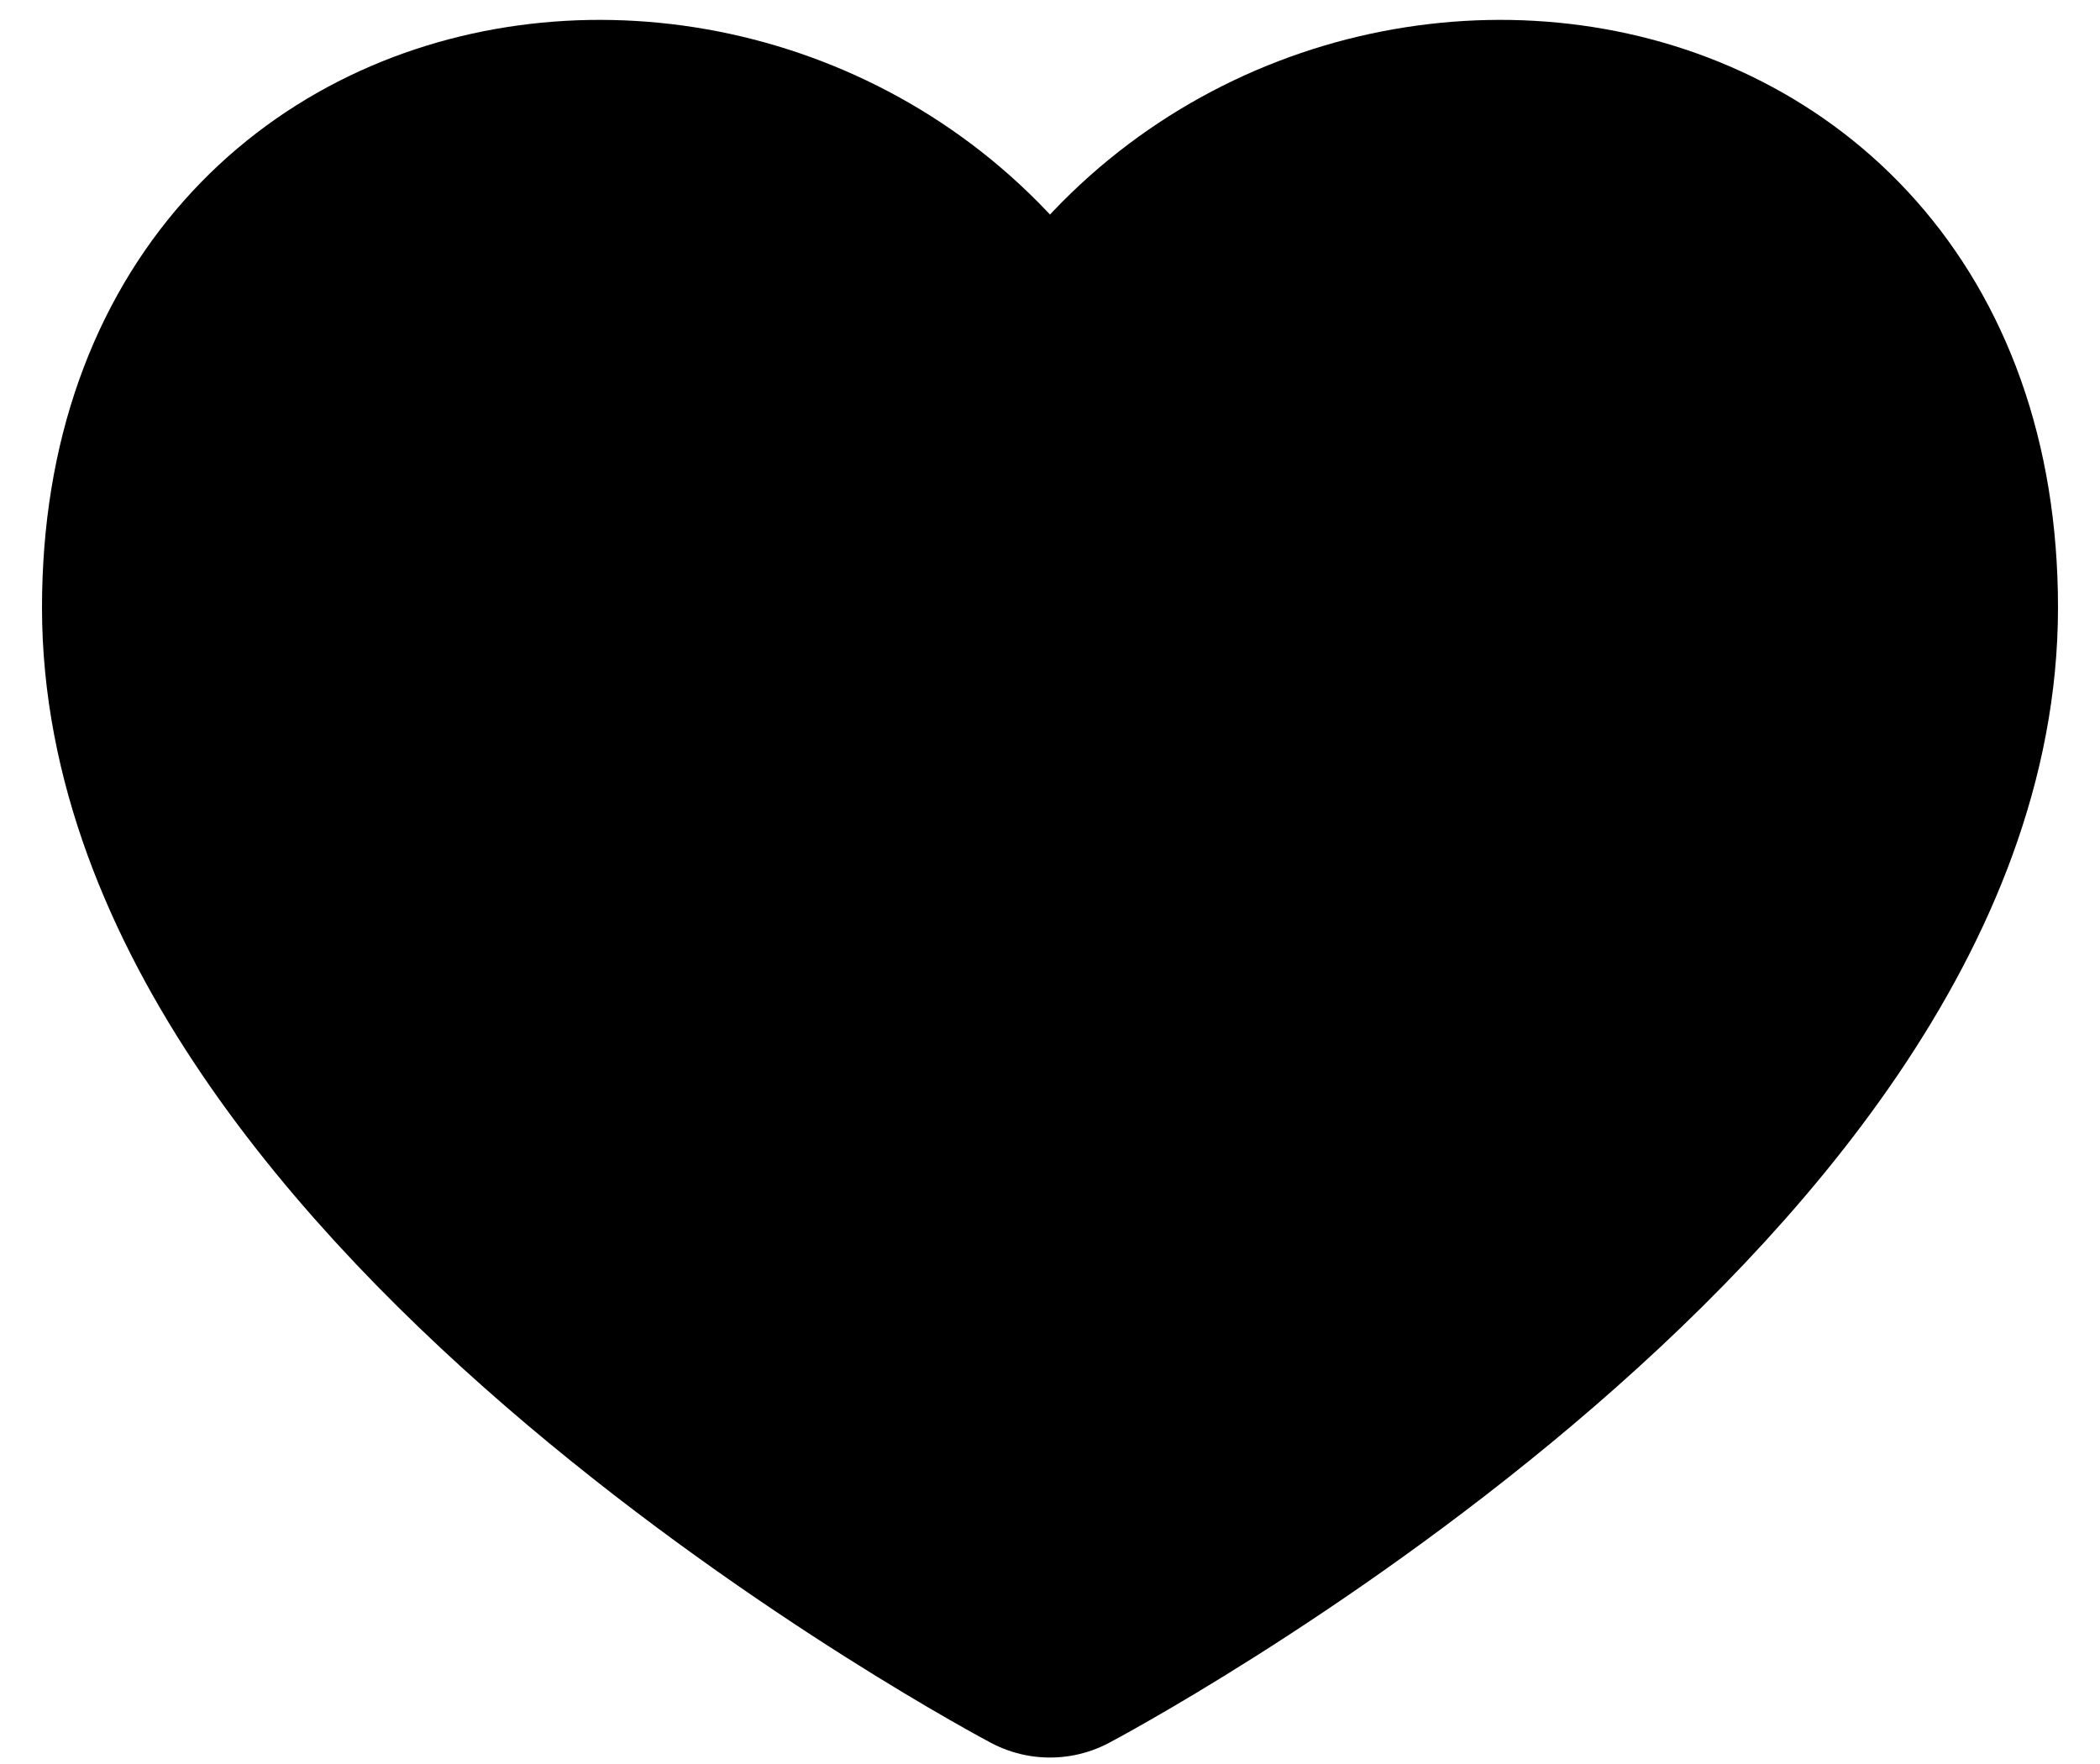
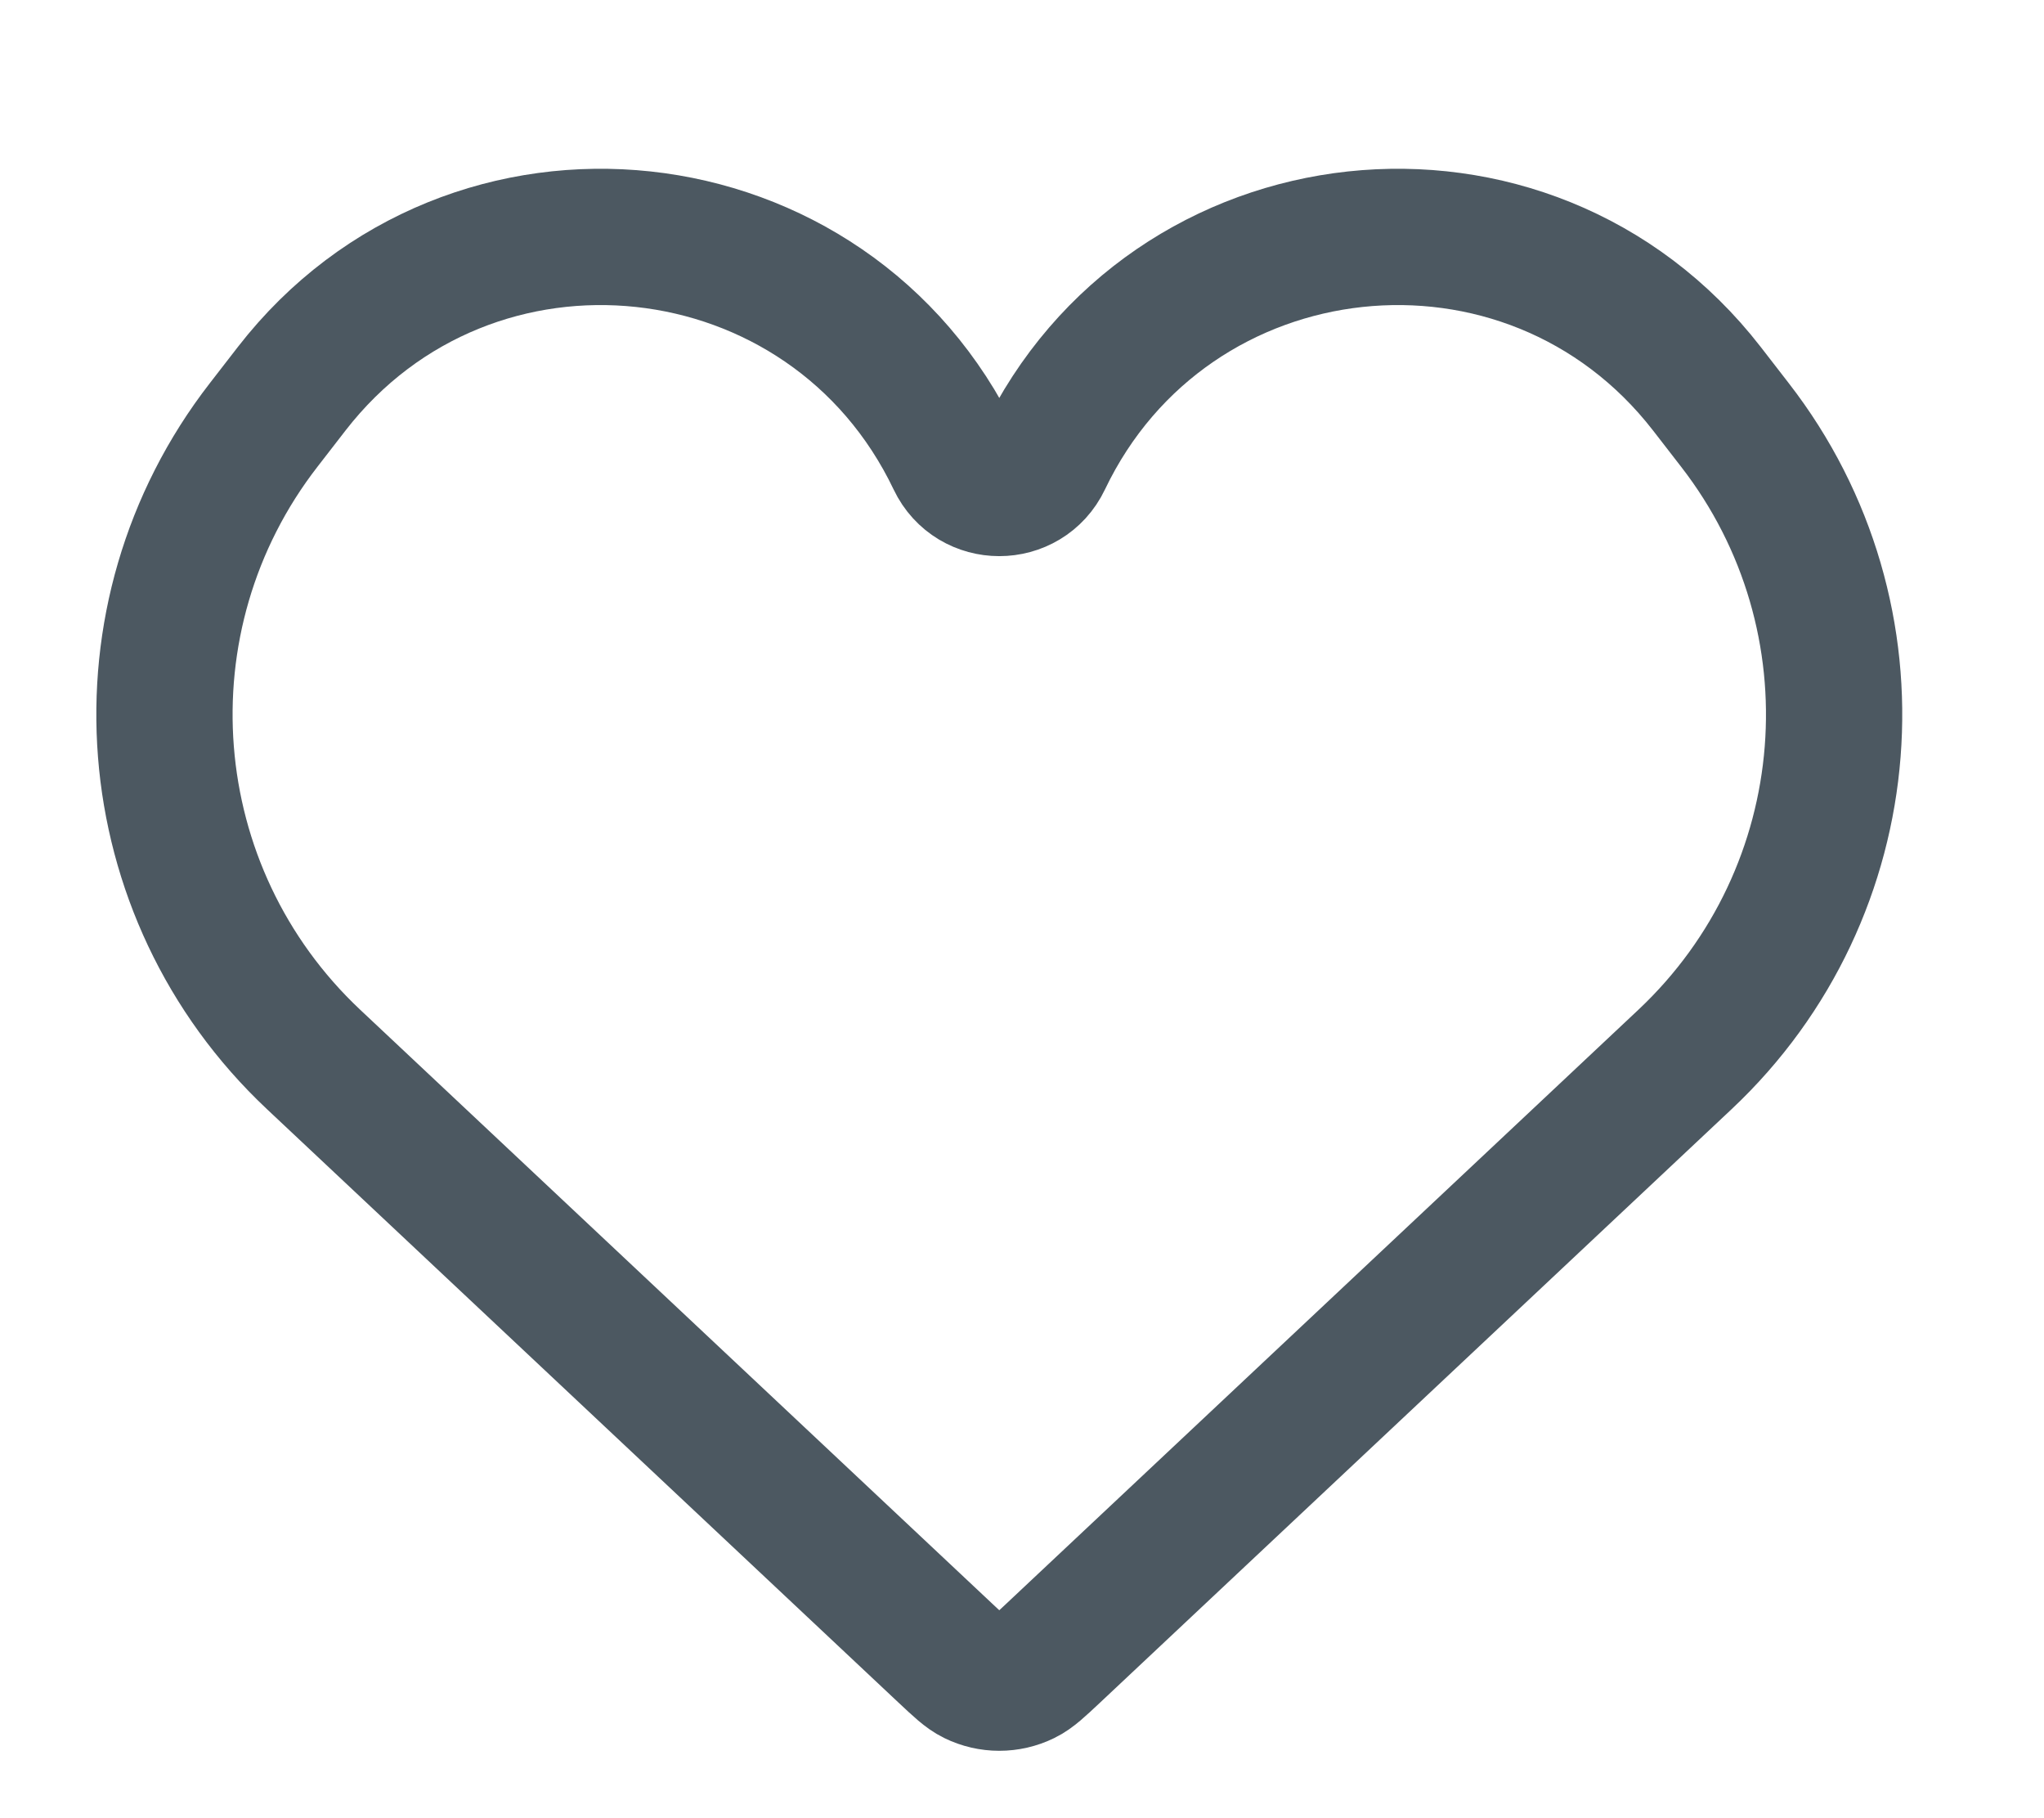
- <svg xmlns="http://www.w3.org/2000/svg" width="25" height="21" viewBox="0 0 25 21" fill="currentColor">
-   <path d="M12.5 19.423C12.5 19.423 2 13.882 2 7.233C2 0.584 10.167 0.03 12.5 5.232C14.833 0.03 23 0.584 23 7.233C23 13.882 12.5 19.423 12.5 19.423Z" stroke="currentColor" stroke-width="3" stroke-linecap="round" stroke-linejoin="round" />
+ <svg xmlns="http://www.w3.org/2000/svg" width="18" height="16" viewBox="0 0 18 16" fill="none">
+   <path d="M2.761 9.327L8.323 14.552C8.449 14.67 8.512 14.73 8.58 14.763C8.719 14.831 8.881 14.831 9.02 14.763C9.088 14.73 9.151 14.67 9.277 14.552L14.839 9.327C16.404 7.856 16.594 5.437 15.278 3.741L15.031 3.422C13.456 1.392 10.296 1.733 9.189 4.051C9.033 4.378 8.567 4.378 8.411 4.051C7.304 1.733 4.144 1.392 2.569 3.422L2.322 3.741C1.006 5.437 1.196 7.856 2.761 9.327Z" stroke="#4C5861" stroke-width="1.2" />
</svg>
